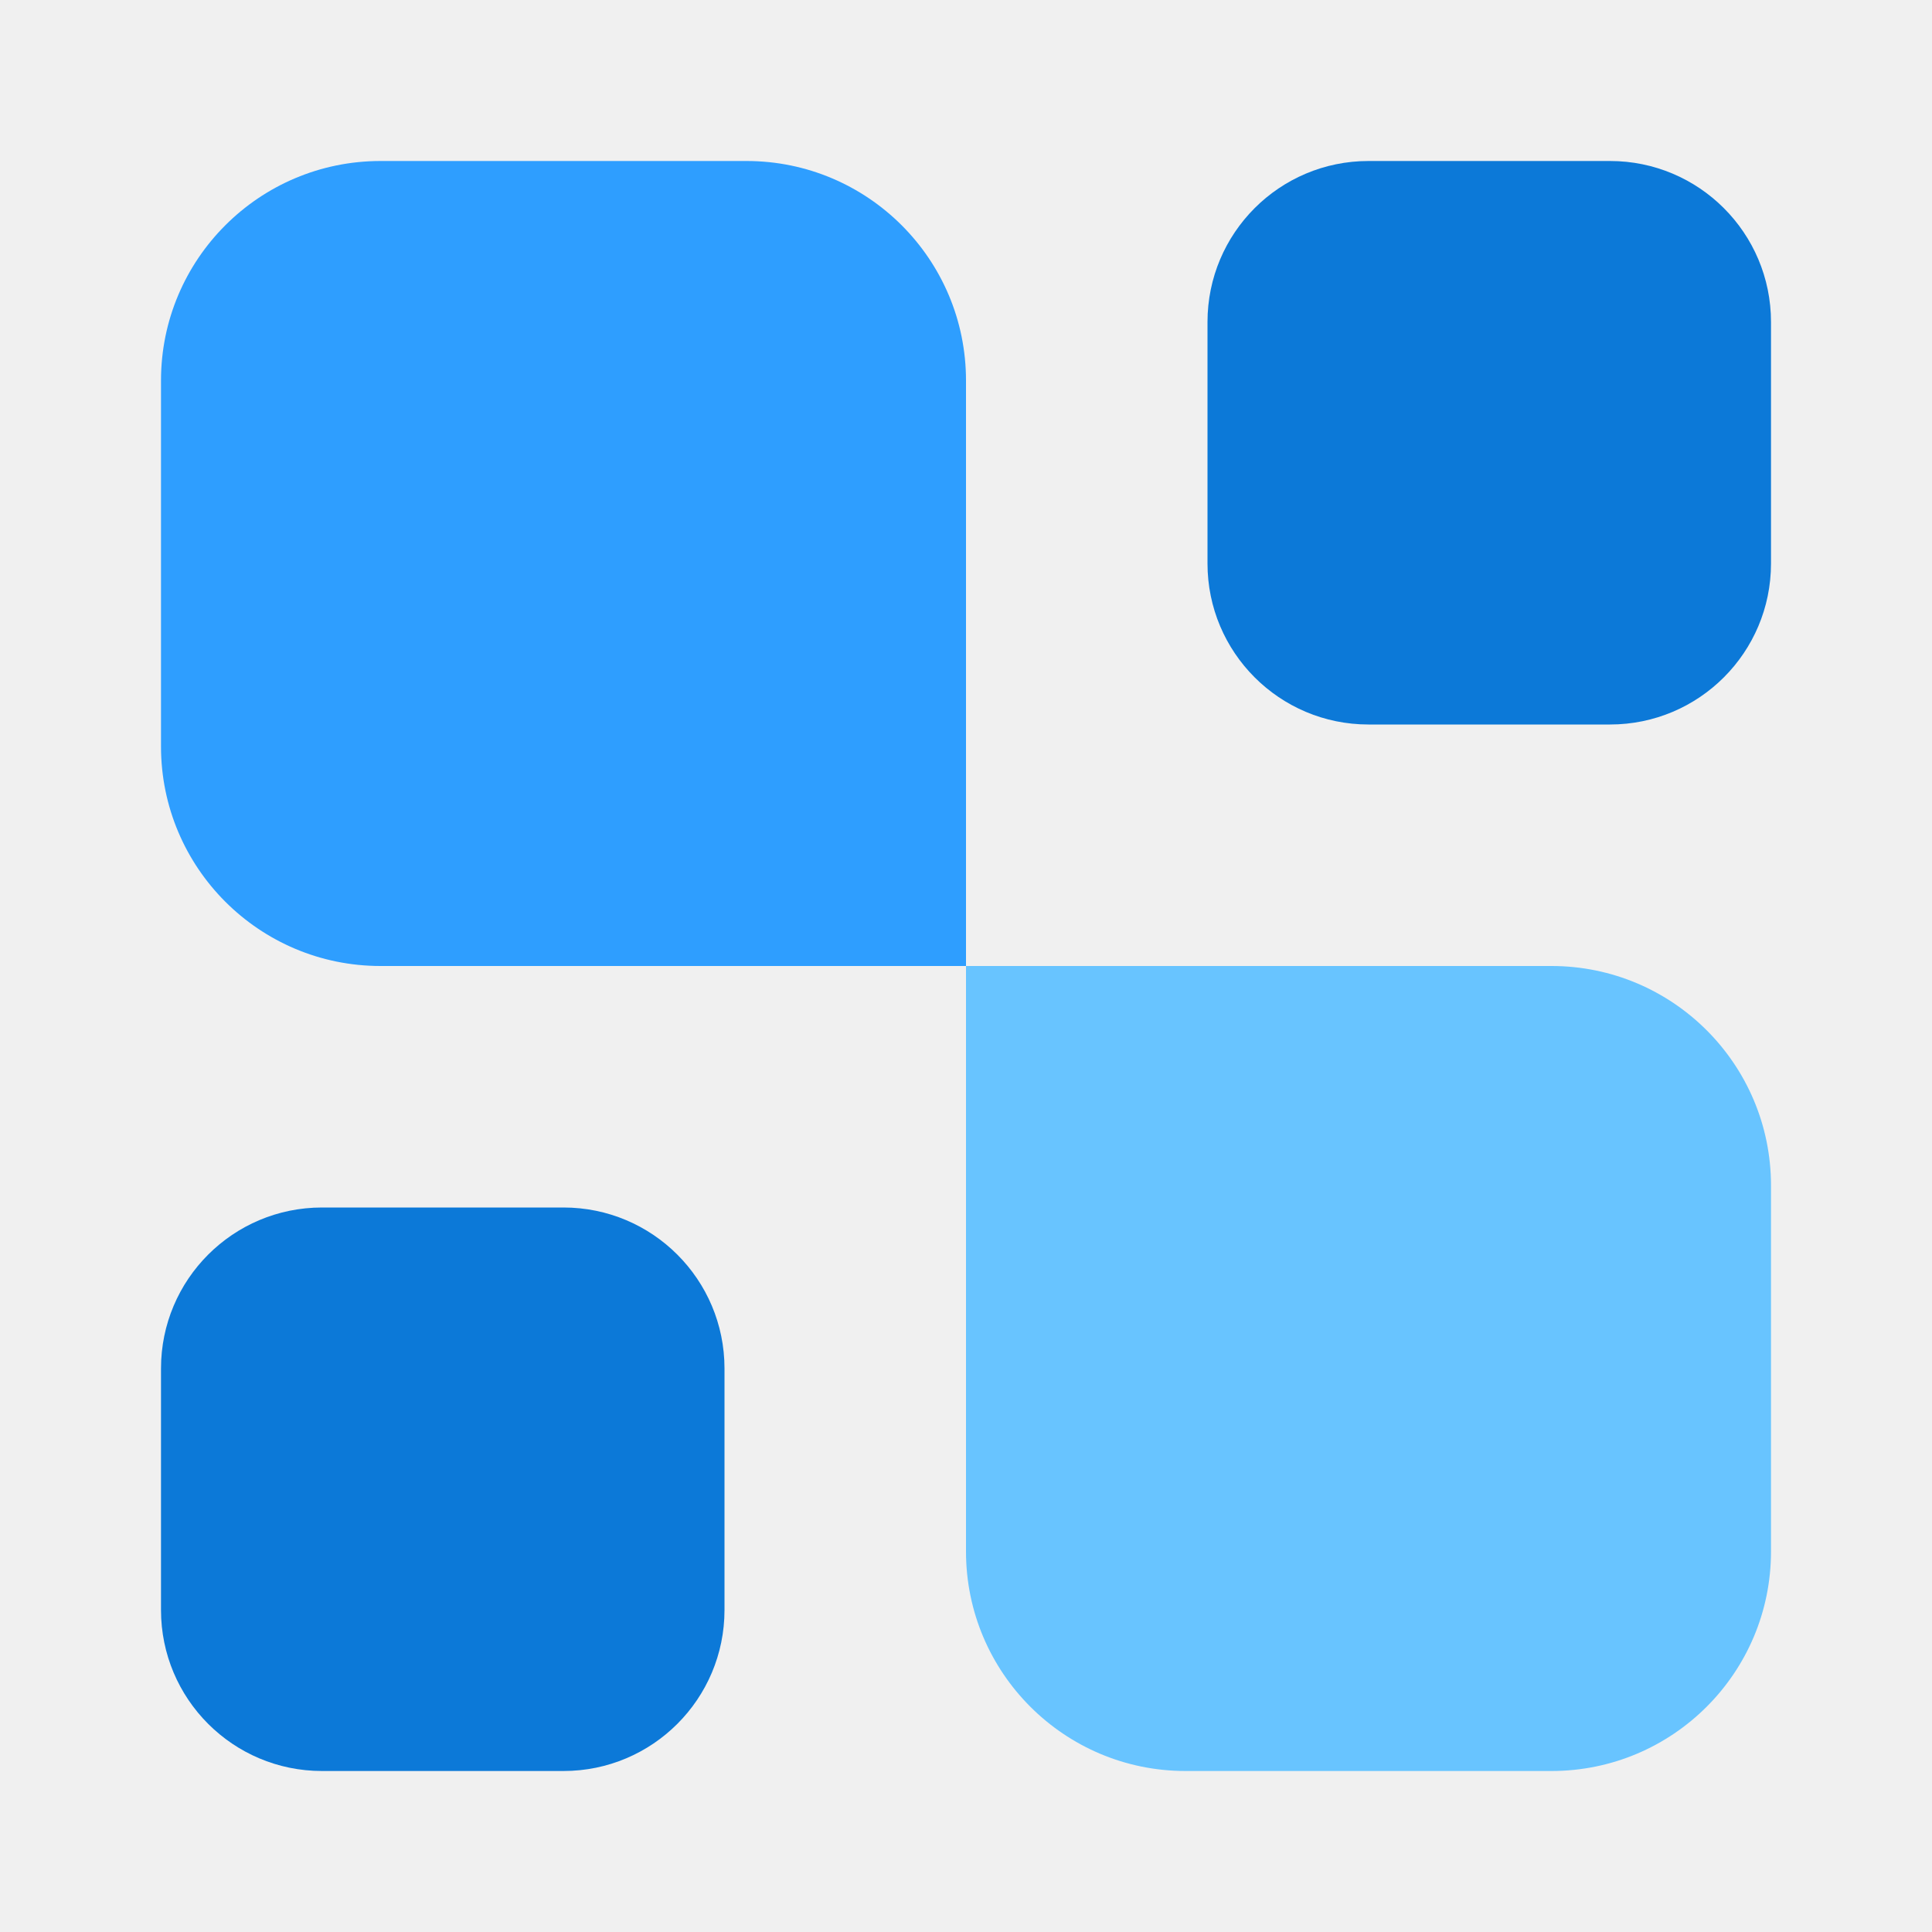
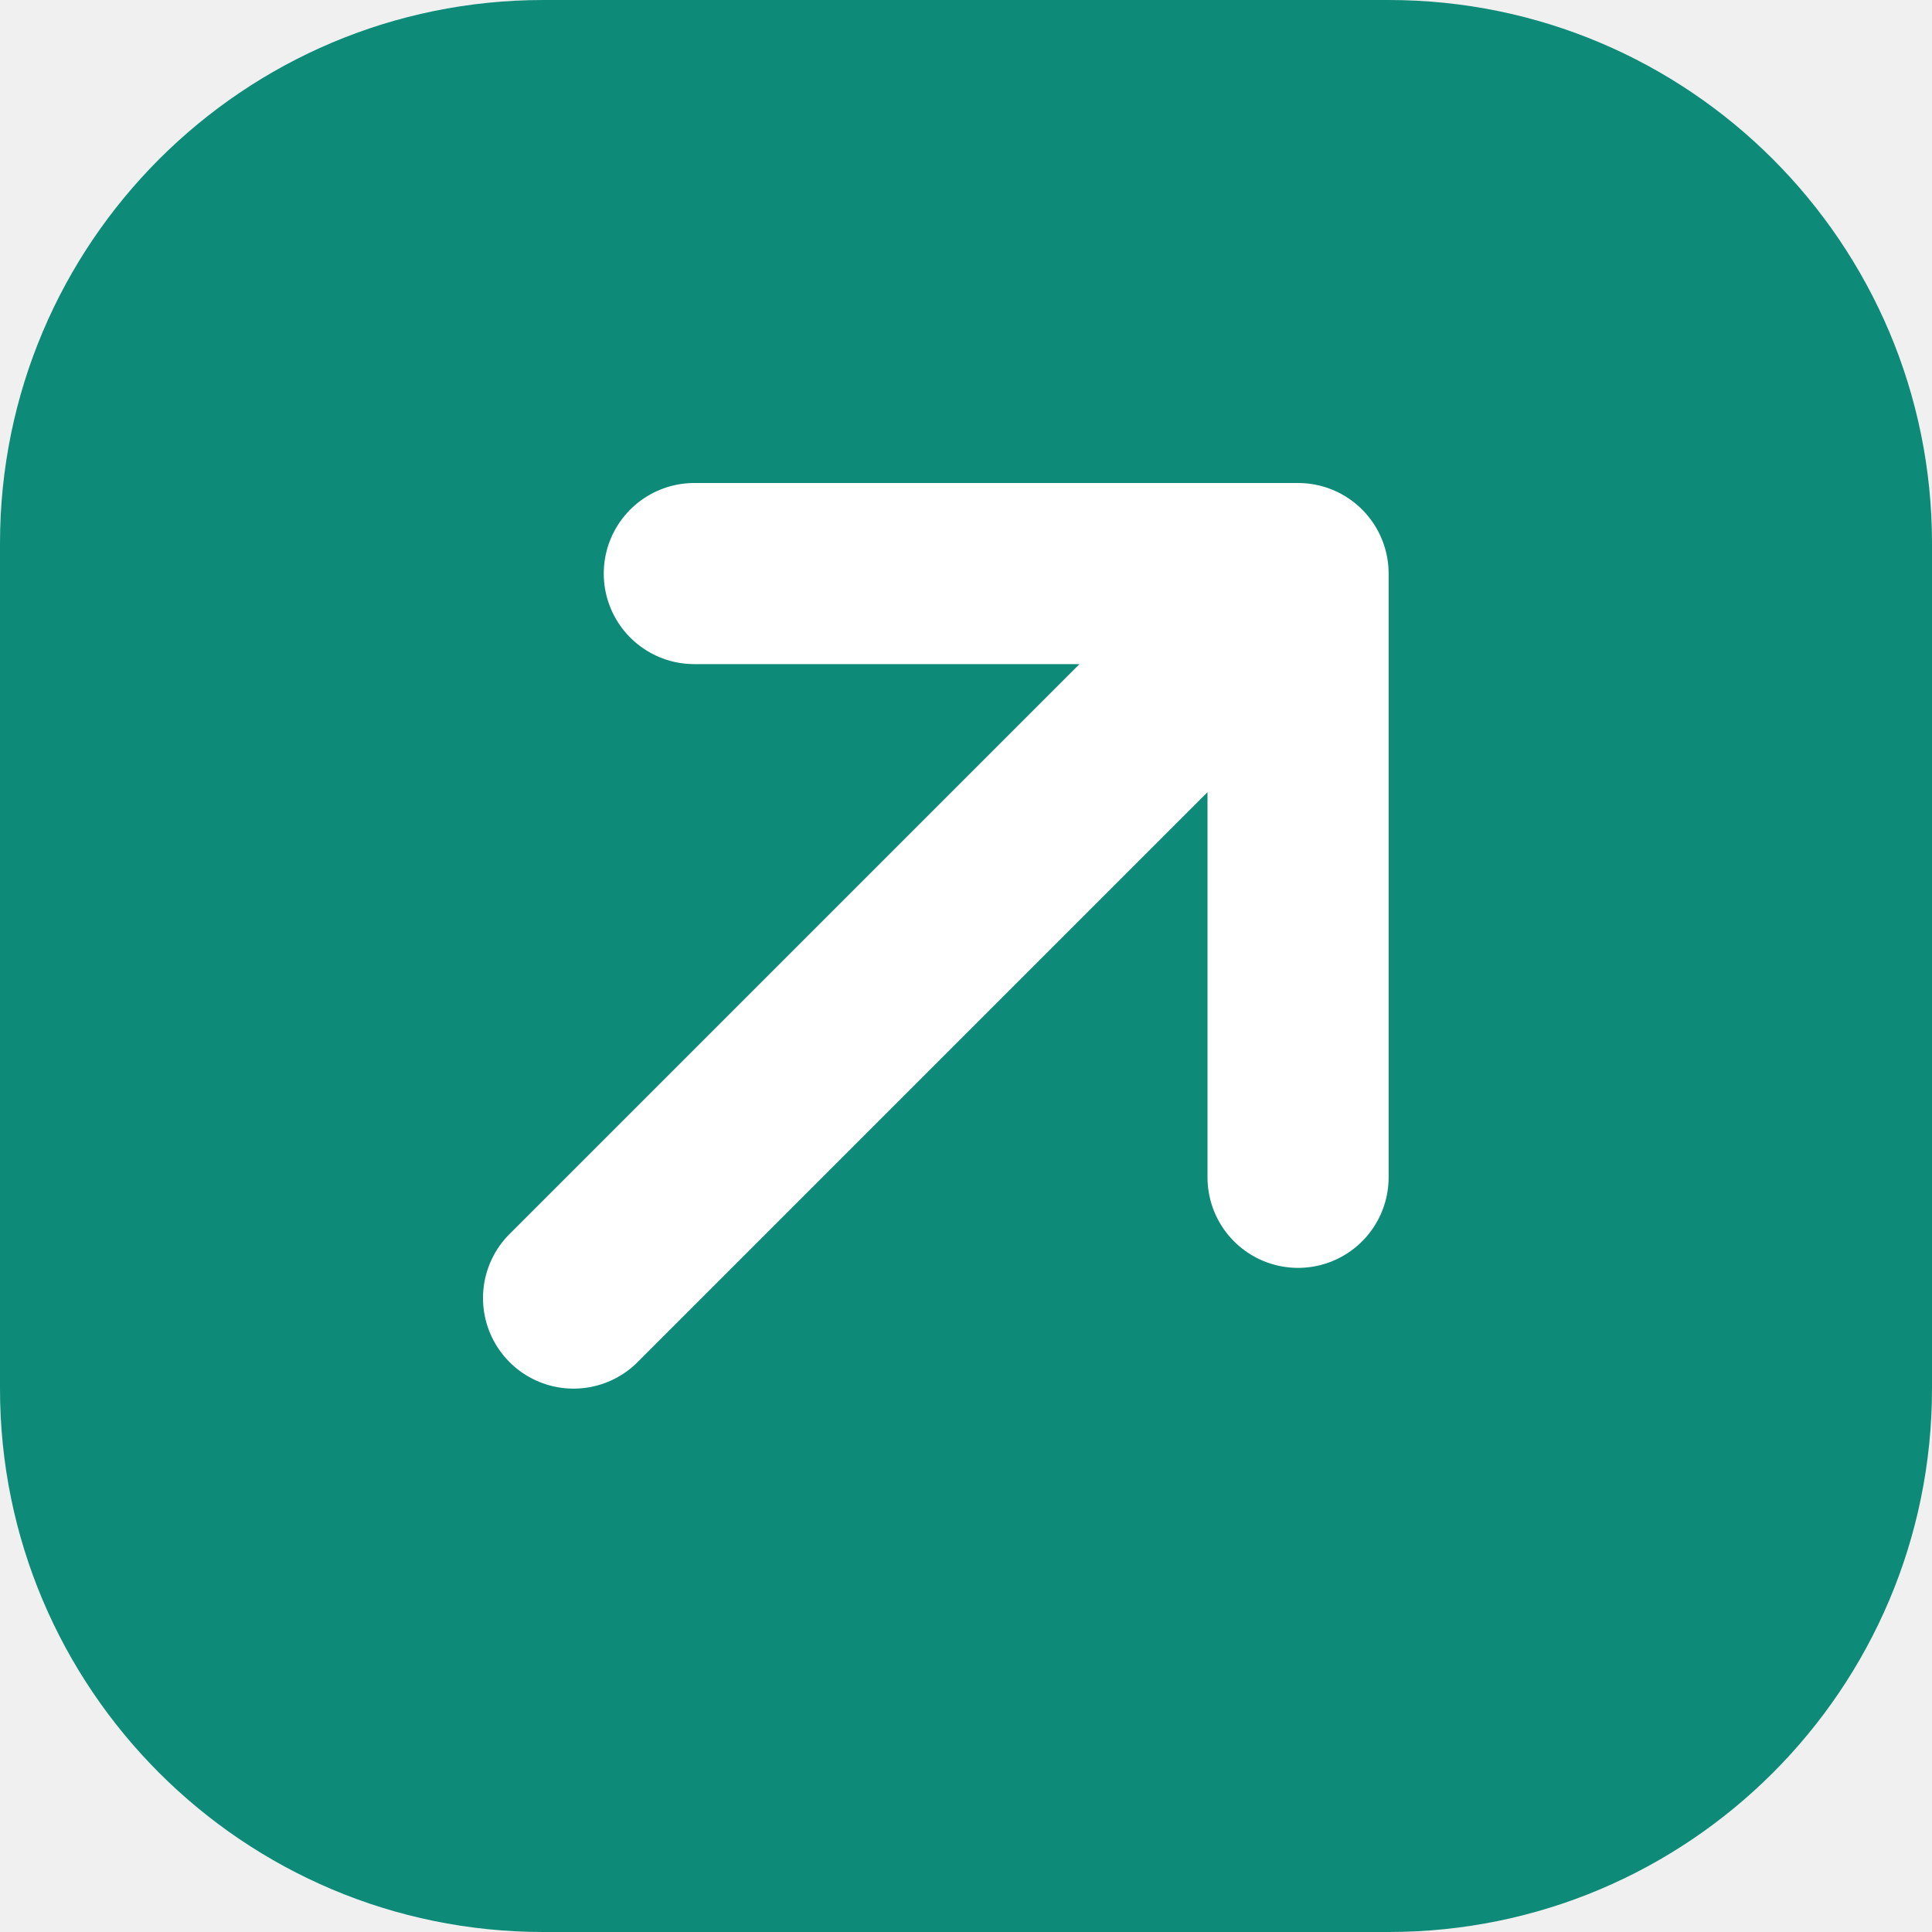
- <svg xmlns="http://www.w3.org/2000/svg" width="24" height="24" viewBox="0 0 24 24" fill="none">
-   <path d="M22 19.273C22 20.779 20.779 22 19.273 22H14.727C13.221 22 12 20.779 12 19.273V12H19.273C20.779 12 22 13.221 22 14.727V19.273Z" fill="#68C4FF" />
-   <path d="M20 2C21.105 2 22 2.895 22 4V7C22 8.105 21.105 9 20 9H17C15.895 9 15 8.105 15 7V4C15 2.895 15.895 2 17 2H20Z" fill="#0C79D8" />
-   <path d="M7 15C8.105 15 9 15.895 9 17V20C9 21.105 8.105 22 7 22H4C2.895 22 2 21.105 2 20V17C2 15.895 2.895 15 4 15H7Z" fill="#0C79D8" />
-   <path d="M12 12H4.727C3.221 12 2 10.779 2 9.273V4.727C2 3.221 3.221 2 4.727 2H9.273C10.779 2 12 3.221 12 4.727V12Z" fill="#2E9EFF" />
+ <svg xmlns="http://www.w3.org/2000/svg" viewBox="0 0 64 64">
+   <rect width="64" height="64" rx="18" fill="#0e8b78" />
+   <path d="M19 43 43 19M23 19h20v20" fill="none" stroke="#fff" stroke-linecap="round" stroke-linejoin="round" stroke-width="6" />
</svg>
